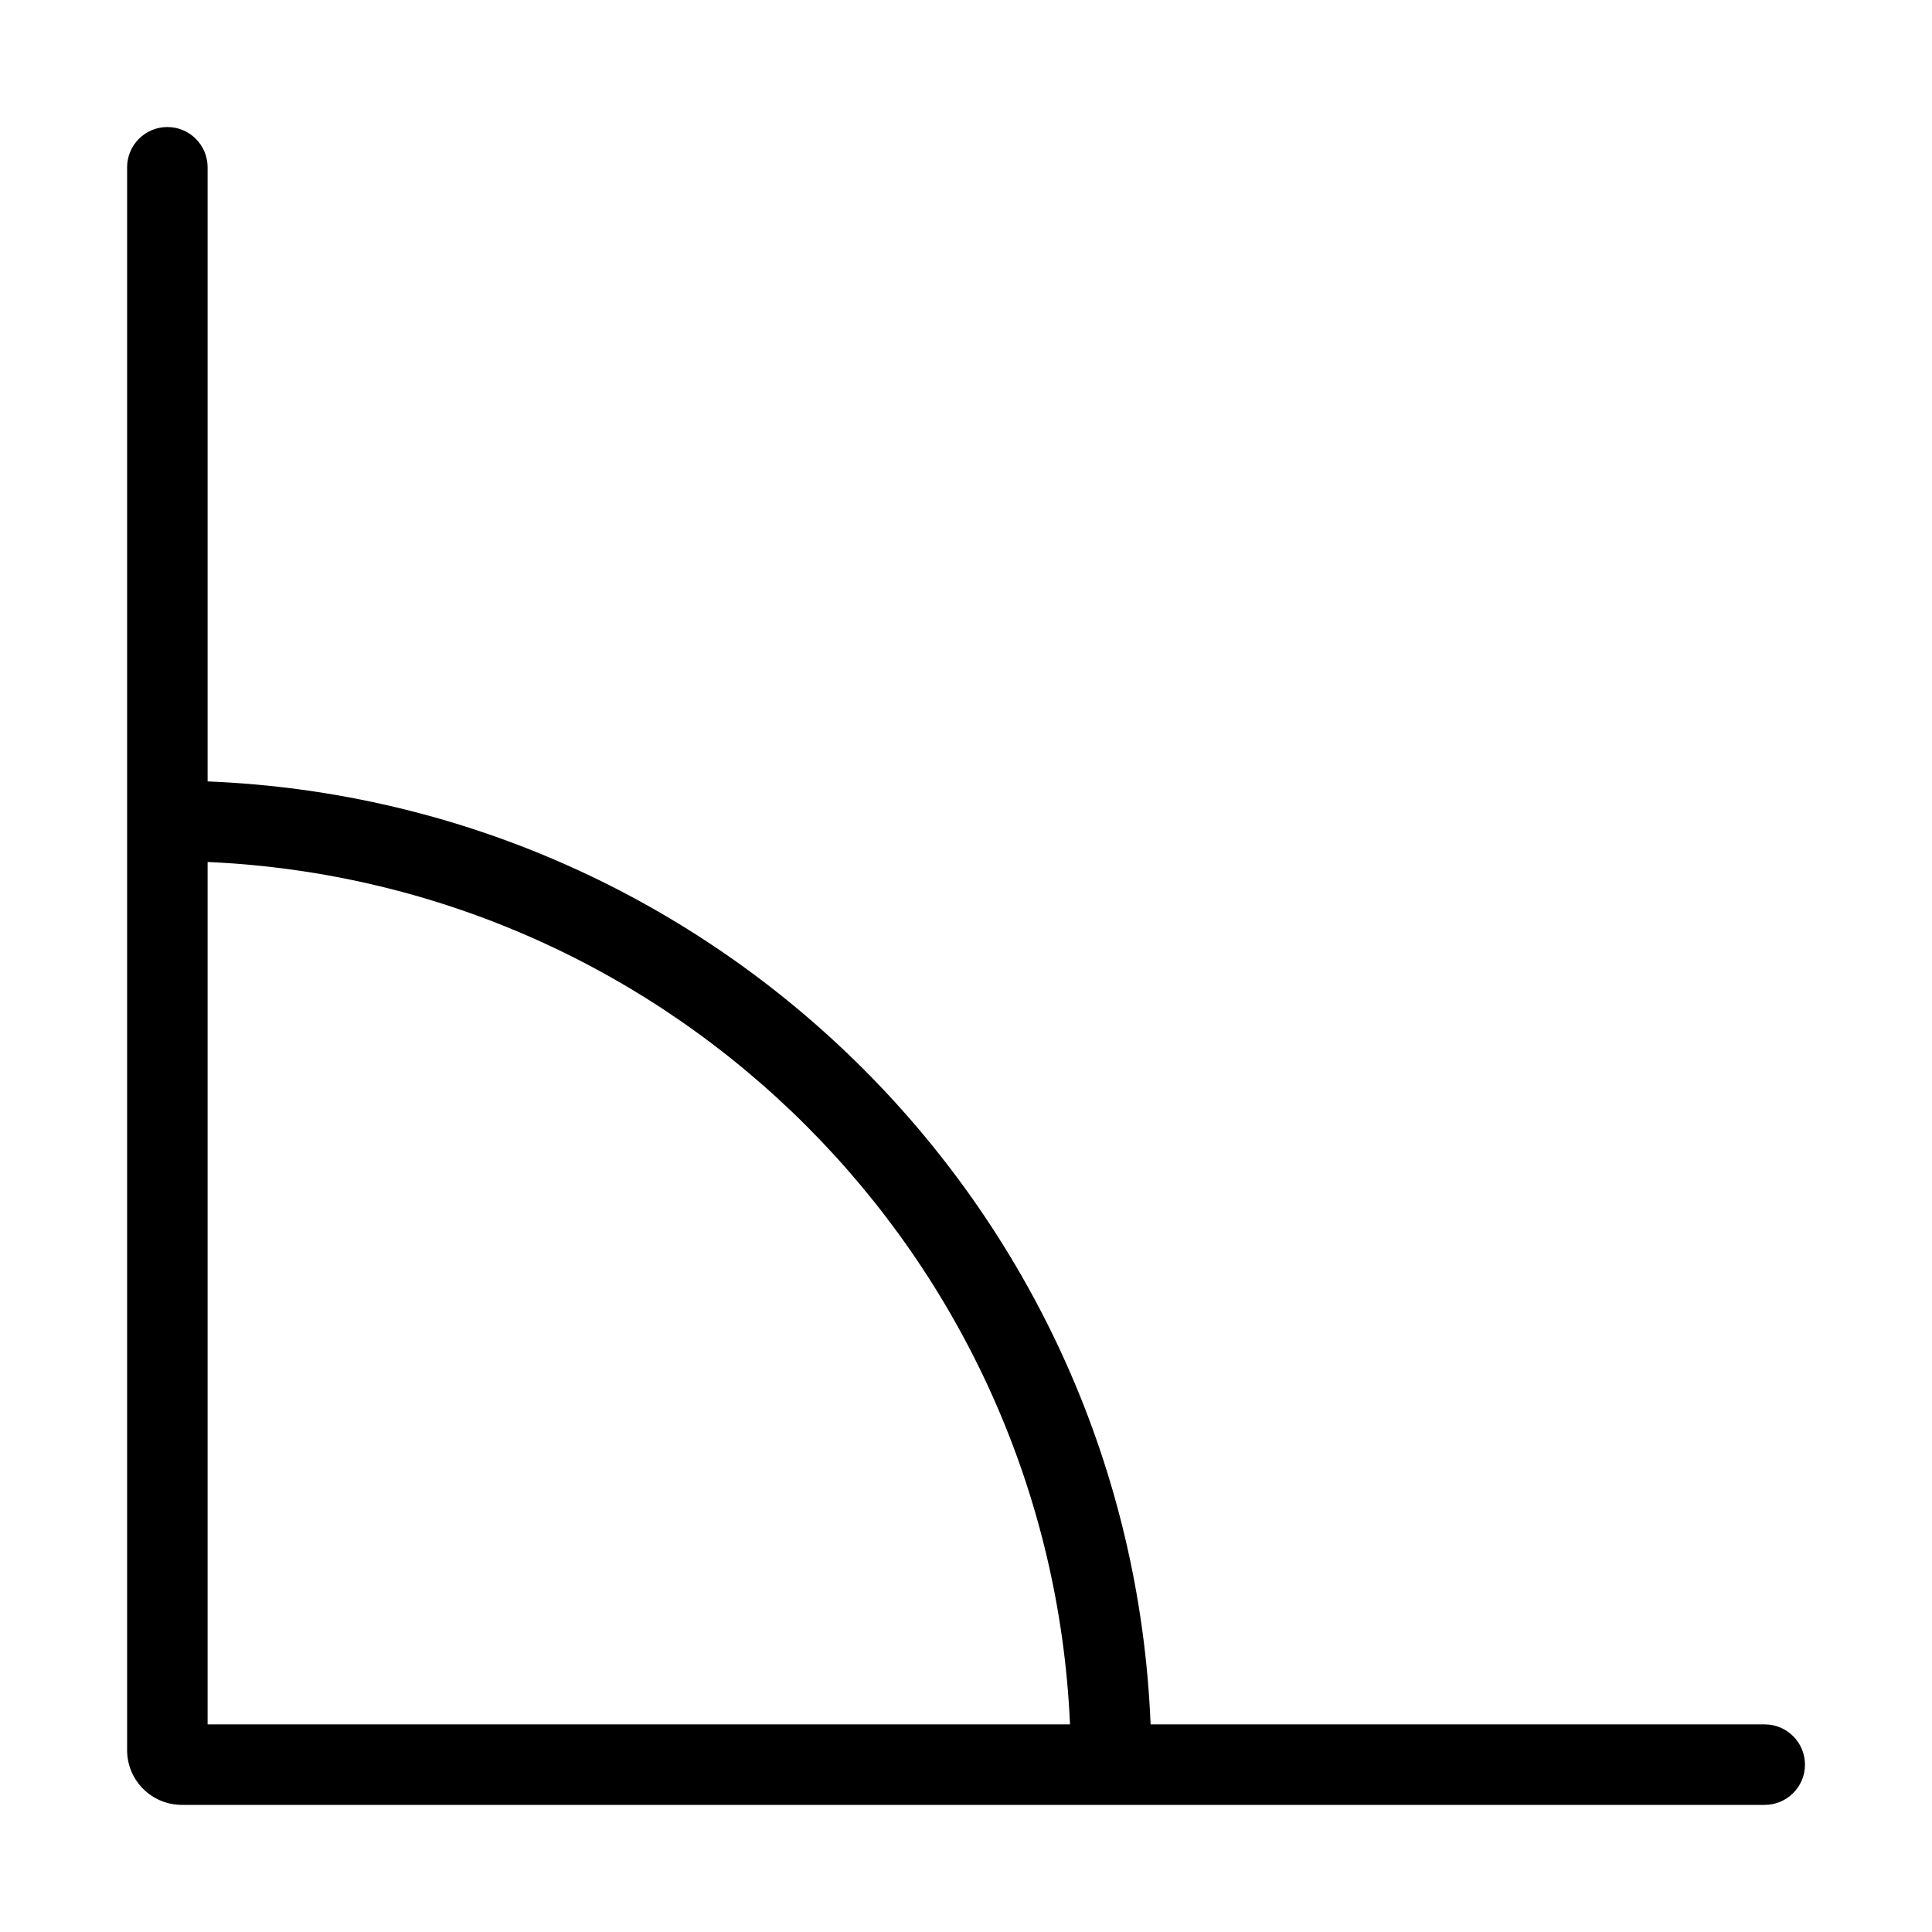
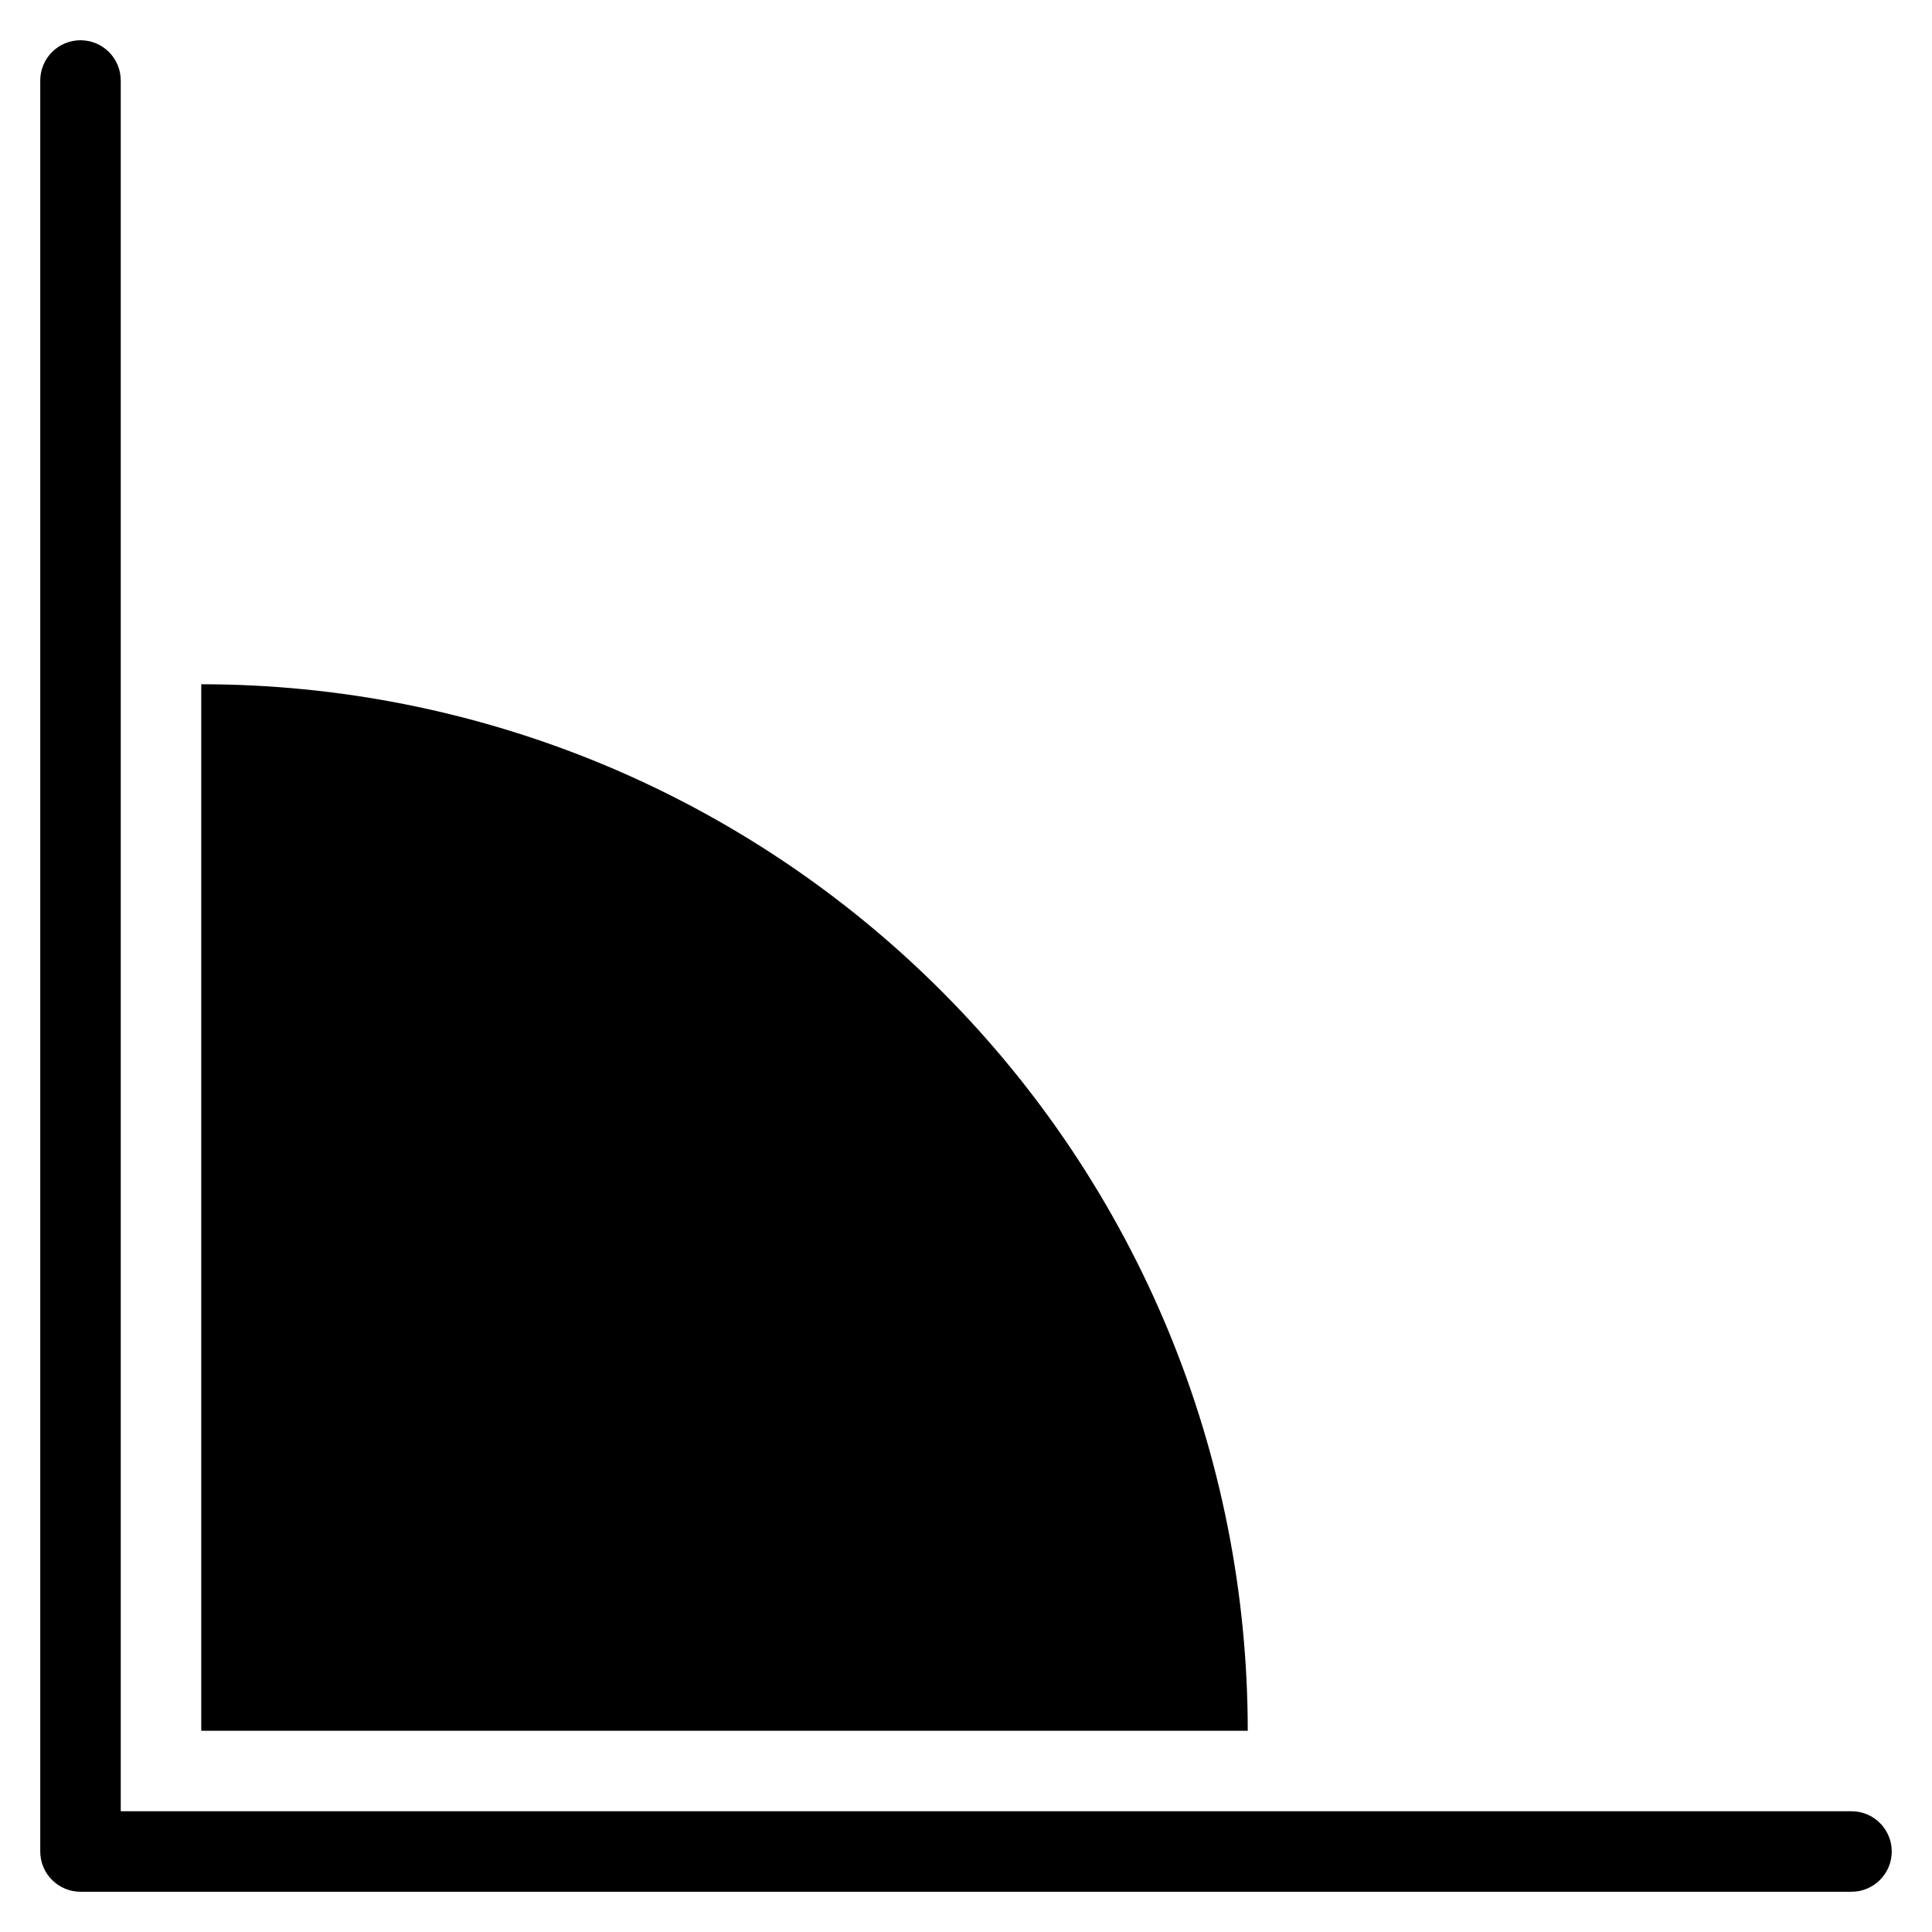
<svg xmlns="http://www.w3.org/2000/svg" width="24" height="24" viewBox="0 0 24 24" fill="none">
-   <path fill-rule="evenodd" clip-rule="evenodd" d="M2.079 1.578C2.355 1.578 2.579 1.802 2.579 2.078V9.707C8.933 9.963 14.037 15.067 14.293 21.421H21.922C22.198 21.421 22.422 21.645 22.422 21.921C22.422 22.197 22.198 22.421 21.922 22.421H2.26C1.884 22.421 1.579 22.117 1.579 21.741V2.078C1.579 1.802 1.803 1.578 2.079 1.578ZM2.579 21.421H13.292C13.037 15.62 8.381 10.963 2.579 10.708V21.421Z" fill="black" />
+   <path d="M1 0.5C1.276 0.5 1.5 0.724 1.5 1V22.5H23C23.276 22.5 23.5 22.724 23.5 23C23.5 23.276 23.276 23.5 23 23.5H1C0.724 23.5 0.5 23.276 0.5 23V1C0.5 0.724 0.724 0.5 1 0.5Z" fill="black" />
+   <path d="M2.5 8.5C4.207 8.5 5.897 8.836 7.475 9.489C9.052 10.143 10.485 11.101 11.692 12.308C12.899 13.515 13.857 14.948 14.511 16.525C15.164 18.102 15.5 19.793 15.5 21.5H2.5V8.5Z" fill="black" />
</svg>
